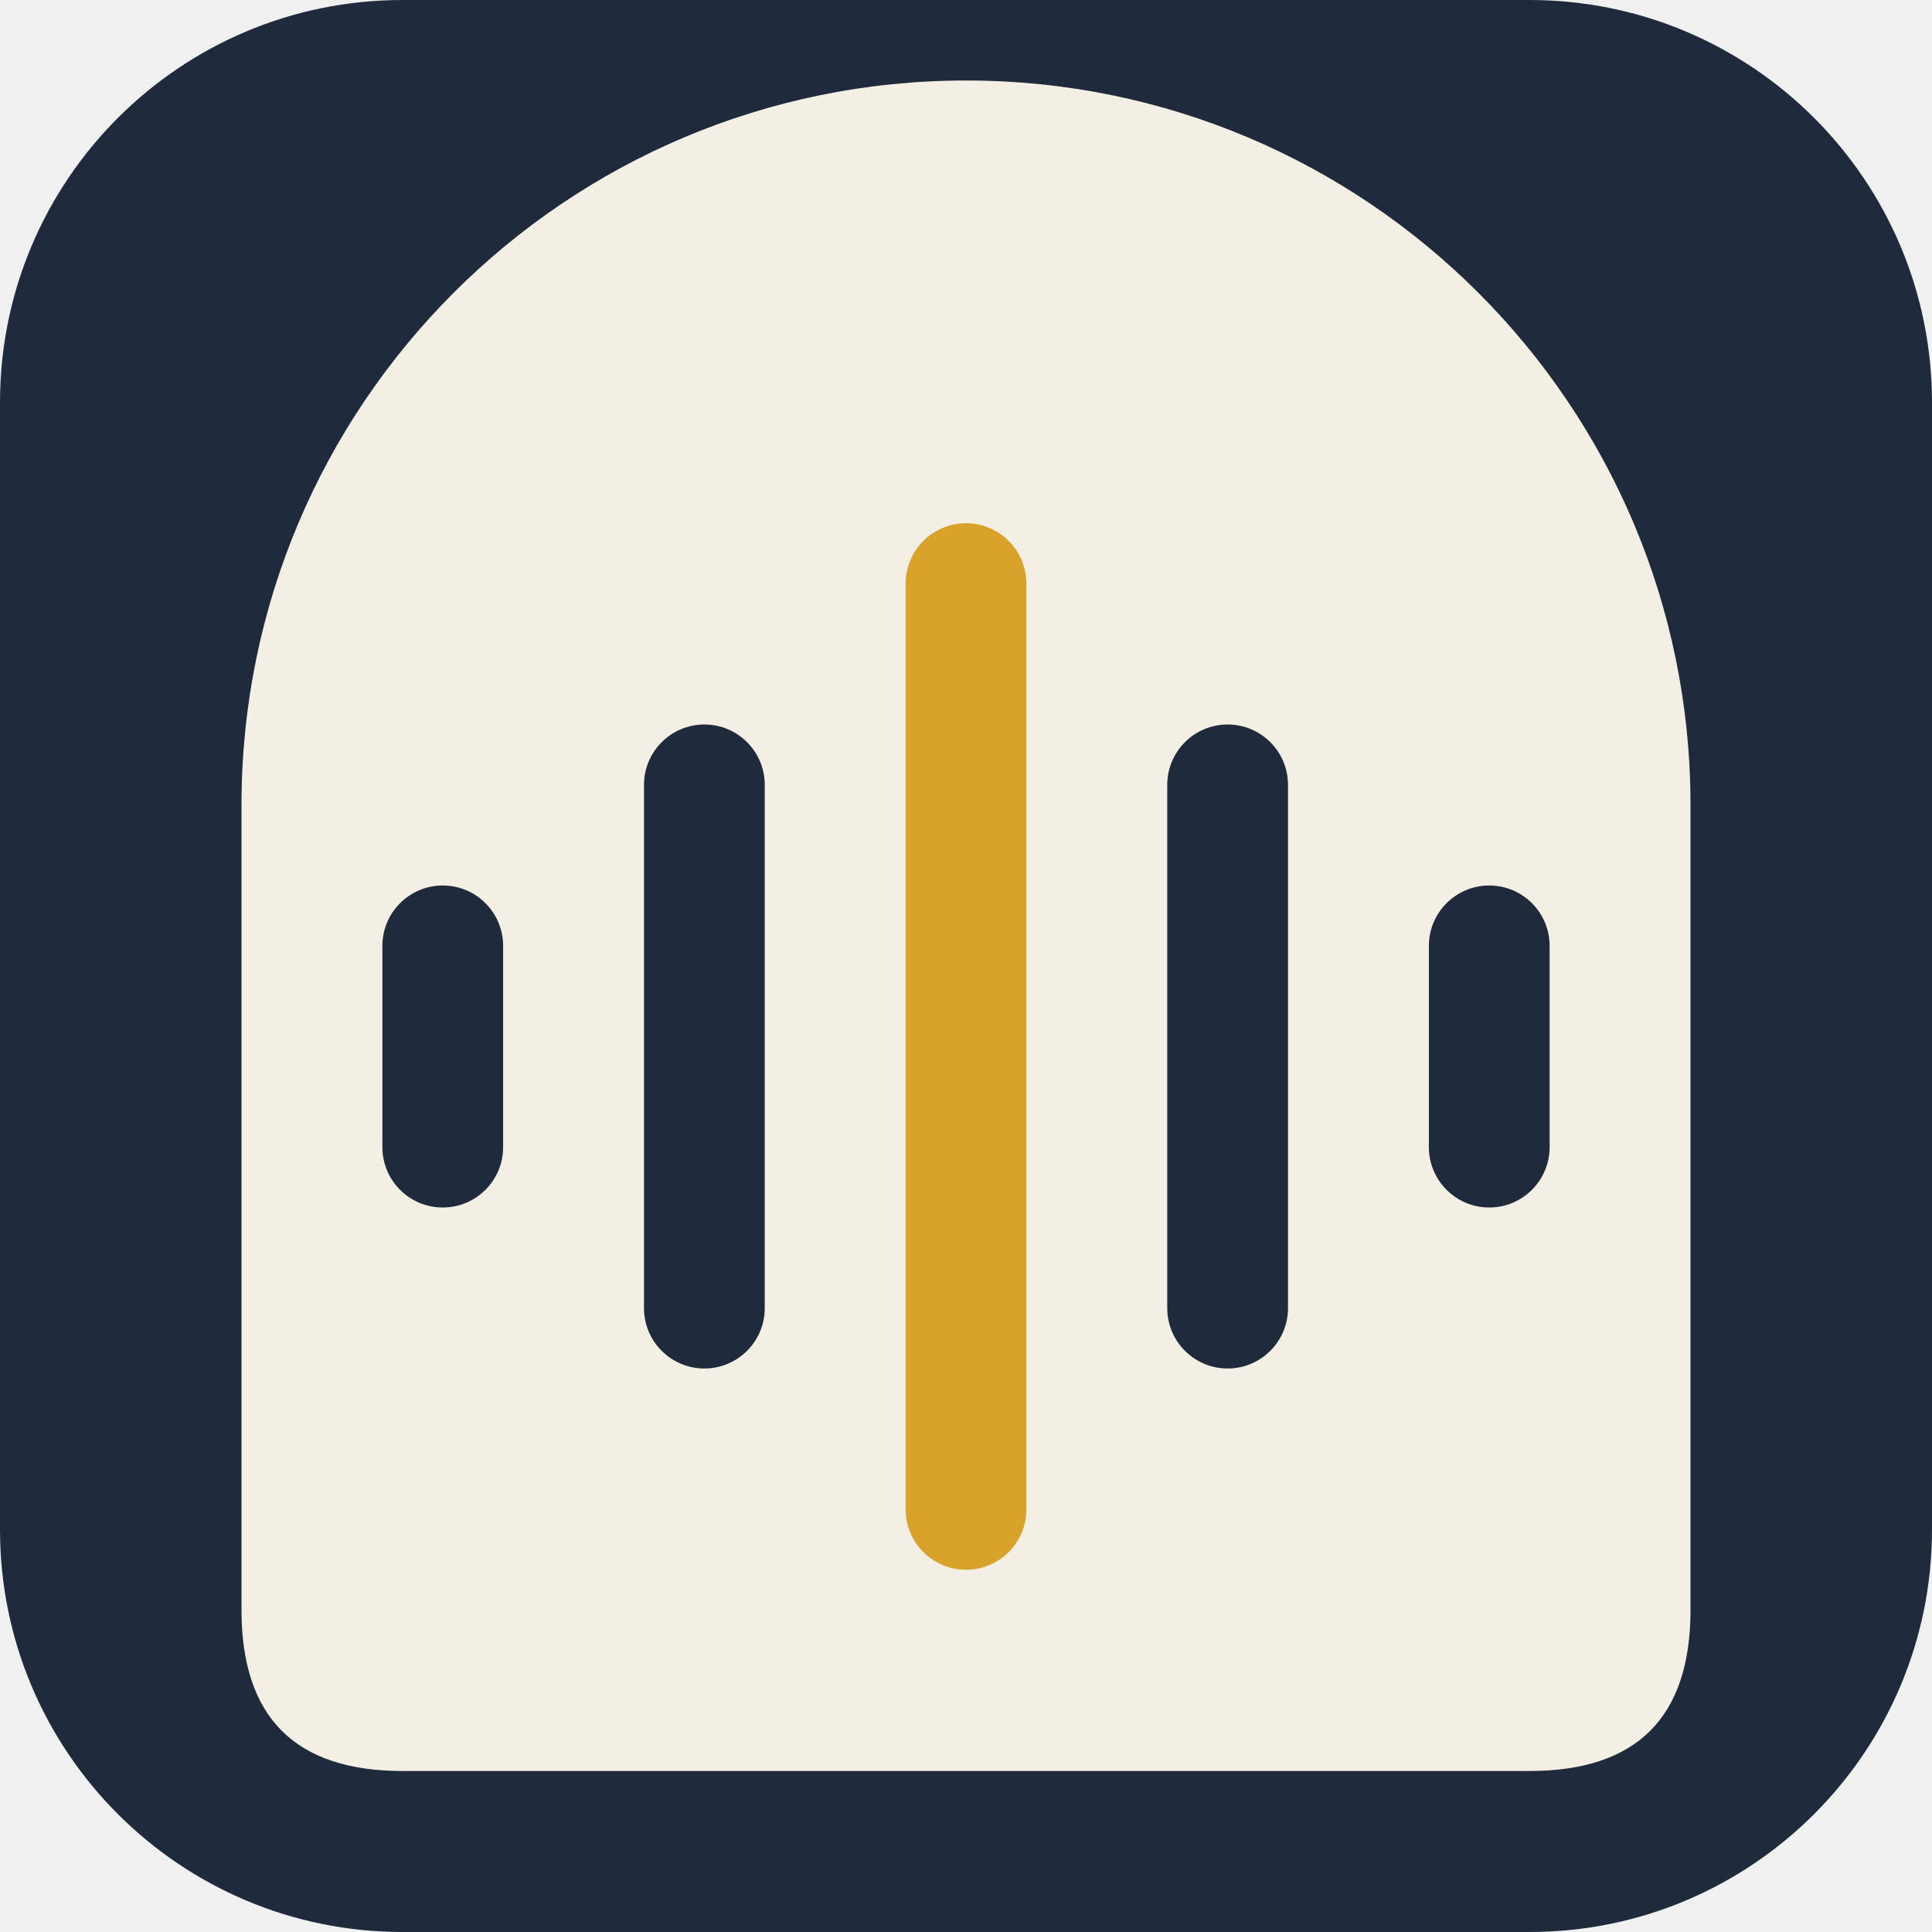
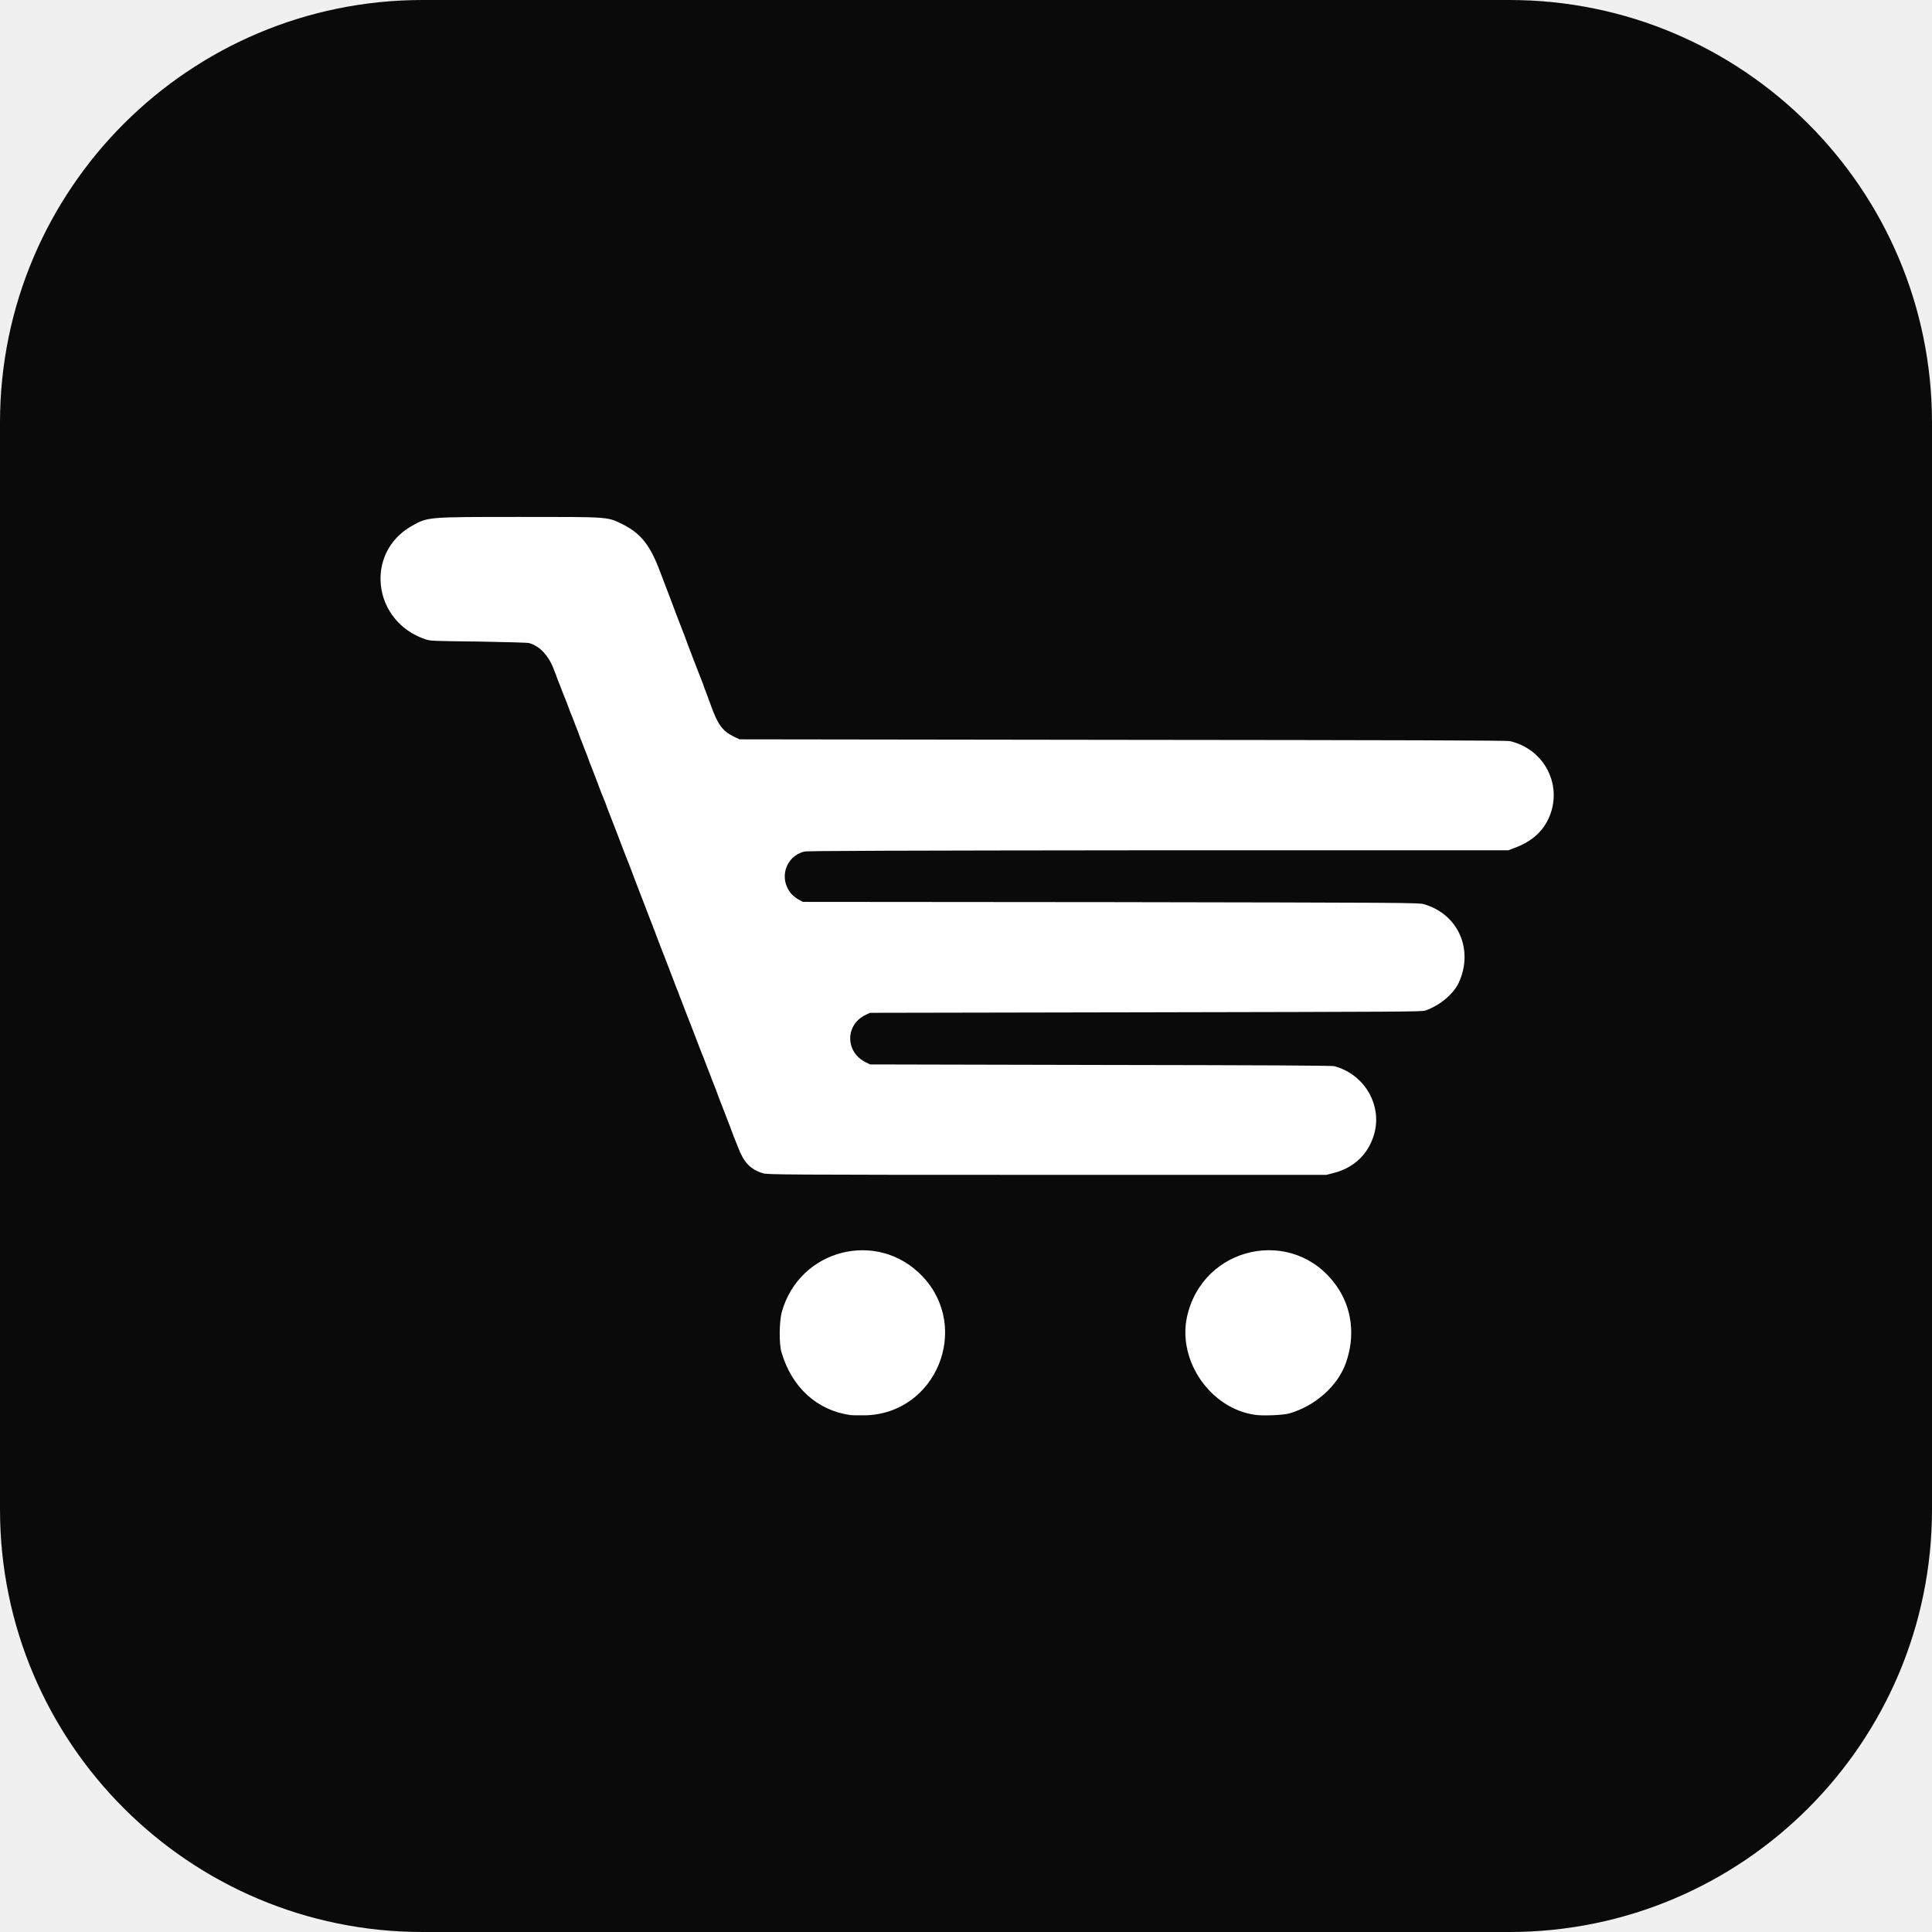
- <svg xmlns="http://www.w3.org/2000/svg" viewBox="0 0 48 48">
-   <rect width="48" height="48" rx="10" fill="#1F2A3D" />
-   <path d="M6 40V20a18 18 0 0 1 36 0v20q0 4-4 4H10q-4 0-4-4Z" fill="#F4EFE4" />
-   <rect x="9.5" y="22" width="3" height="8" rx="1.5" fill="#1F2A3D" />
-   <rect x="16" y="18" width="3" height="16" rx="1.5" fill="#1F2A3D" />
-   <rect x="22.5" y="13" width="3" height="26" rx="1.5" fill="#D9A22B" />
-   <rect x="29" y="18" width="3" height="16" rx="1.5" fill="#1F2A3D" />
-   <rect x="35.5" y="22" width="3" height="8" rx="1.5" fill="#1F2A3D" />
+ <svg xmlns="http://www.w3.org/2000/svg" viewBox="0 0 64 64">
+   <rect width="64" height="64" rx="14" fill="#0A0A0A" />
+   <path transform="translate(12.00 16.44) scale(0.08547)" fill="#FFFFFF" fill-rule="evenodd" d="M189.2 356.1C176.3 354.3 166.5 345.4 162.5 331.8C161.5 328.7 161.6 319.8 162.6 316.2C169.4 291.7 199.8 284.0 217.2 302.4C236.0 322.4 222.4 355.5 195.0 356.2C192.3 356.2 189.7 356.2 189.2 356.1ZM346.0 356.0C328.9 353.6 316.1 335.3 319.6 318.3C325.5 290.4 361.0 282.7 377.5 305.9C383.6 314.4 385.0 325.4 381.2 336.0C378.0 344.9 369.3 352.6 359.2 355.5C357.0 356.1 349.1 356.5 346.0 356.0ZM155.3 262.4C150.3 260.8 147.9 258.2 145.6 252.2C145.3 251.4 144.6 249.6 144.0 248.2C143.5 246.7 141.9 242.6 140.5 239.0C139.1 235.4 137.5 231.3 137.0 229.8C136.4 228.4 135.8 226.6 135.5 226.0C135.3 225.4 134.4 223.0 133.5 220.8C132.7 218.6 131.8 216.3 131.5 215.7C131.2 215.0 130.6 213.3 130.0 211.8C129.5 210.4 128.0 206.6 126.8 203.5C125.6 200.4 124.2 196.9 123.8 195.7C123.3 194.5 122.7 193.0 122.5 192.3C122.2 191.7 121.4 189.6 120.7 187.7C118.5 182.0 117.0 178.0 115.8 175.0C115.2 173.4 114.3 171.1 113.8 169.8C113.4 168.5 112.7 167.0 112.5 166.3C112.0 165.2 110.5 161.1 108.9 157.0C108.4 155.8 107.5 153.3 106.7 151.3C106.0 149.4 104.8 146.4 104.2 144.7C103.5 142.9 102.3 139.8 101.5 137.8C99.9 133.6 96.8 125.5 95.1 121.2C94.5 119.5 93.8 117.6 93.5 117.0C93.2 116.4 92.5 114.4 91.8 112.7C91.2 110.9 90.2 108.6 89.8 107.4C89.4 106.3 88.6 104.3 88.1 103.1C87.7 101.8 86.8 99.5 86.1 97.8C85.5 96.2 84.8 94.3 84.5 93.7C84.3 93.0 83.8 91.9 83.6 91.2C83.3 90.4 82.5 88.5 81.9 86.8C81.2 85.2 80.0 82.0 79.2 79.8C78.3 77.6 77.2 74.9 76.8 73.7C76.3 72.5 75.7 70.9 75.4 70.2C75.2 69.4 74.7 68.2 74.4 67.5C72.4 61.9 68.9 58.1 64.7 56.9C64.0 56.7 55.7 56.5 45.0 56.3C27.4 56.1 26.4 56.1 24.4 55.4C4.0 48.5 0.8 21.9 19.2 11.5C25.4 8.0 25.1 8.0 60.9 8.0C96.0 8.0 94.9 7.9 100.8 10.8C108.0 14.4 111.6 18.9 115.5 29.4C116.0 30.7 116.2 31.2 118.1 36.2C118.7 37.8 120.4 42.2 121.8 46.0C123.3 49.8 124.7 53.6 125.1 54.5C125.4 55.4 125.9 56.7 126.1 57.3C126.6 58.7 131.1 70.3 132.1 72.8C132.4 73.8 132.8 74.9 133.0 75.3C133.2 75.8 133.6 77.0 134.0 78.0C134.4 79.0 134.8 80.2 135.0 80.7C137.7 88.3 139.5 90.9 143.9 93.1L146.2 94.2L294.7 94.4C402.7 94.5 443.6 94.6 444.8 94.9C457.5 97.8 464.8 110.7 460.6 122.9C458.3 129.4 453.6 133.8 446.3 136.4L444.2 137.2L308.5 137.2C206.7 137.3 172.5 137.4 171.3 137.7C163.9 139.6 161.3 148.4 166.4 154.2C167.0 154.8 168.2 155.8 169.1 156.3L170.8 157.2L290.2 157.3C403.1 157.5 409.6 157.5 411.5 158.1C424.9 162.0 430.9 175.9 424.9 188.7C422.8 193.0 417.7 197.3 412.1 199.3C410.6 199.8 403.5 199.8 303.7 200.0L196.8 200.2L194.9 201.1C187.1 205.0 187.2 215.5 195.2 219.4L196.8 220.2L286.2 220.4C348.7 220.5 375.9 220.6 376.8 220.9C388.4 224.0 395.4 235.9 392.2 247.2C390.0 254.9 384.4 260.3 376.4 262.3L373.7 263.0L265.4 263.0C161.6 263.0 157.1 262.9 155.3 262.4Z" />
</svg>
